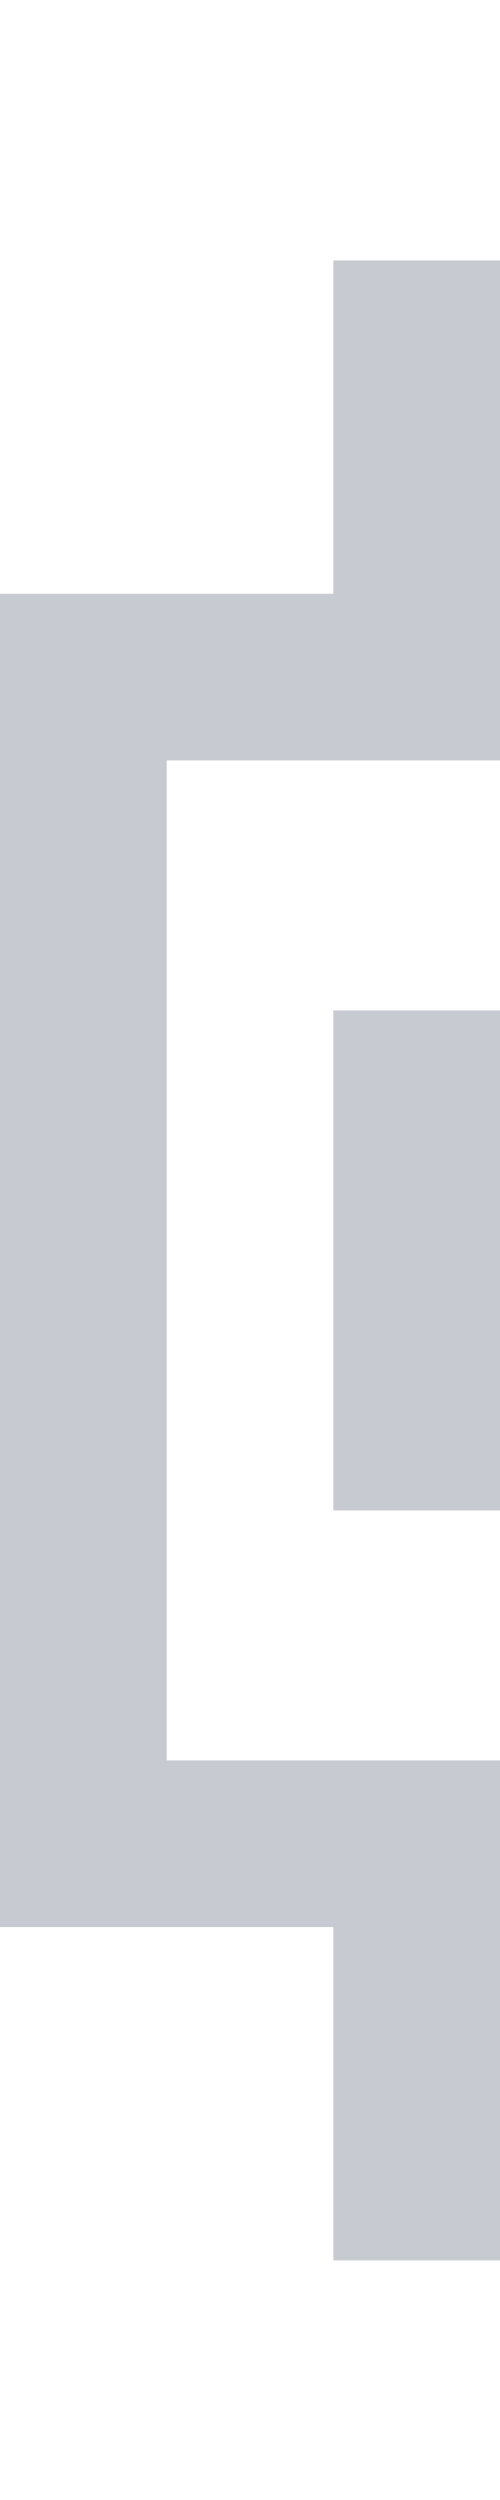
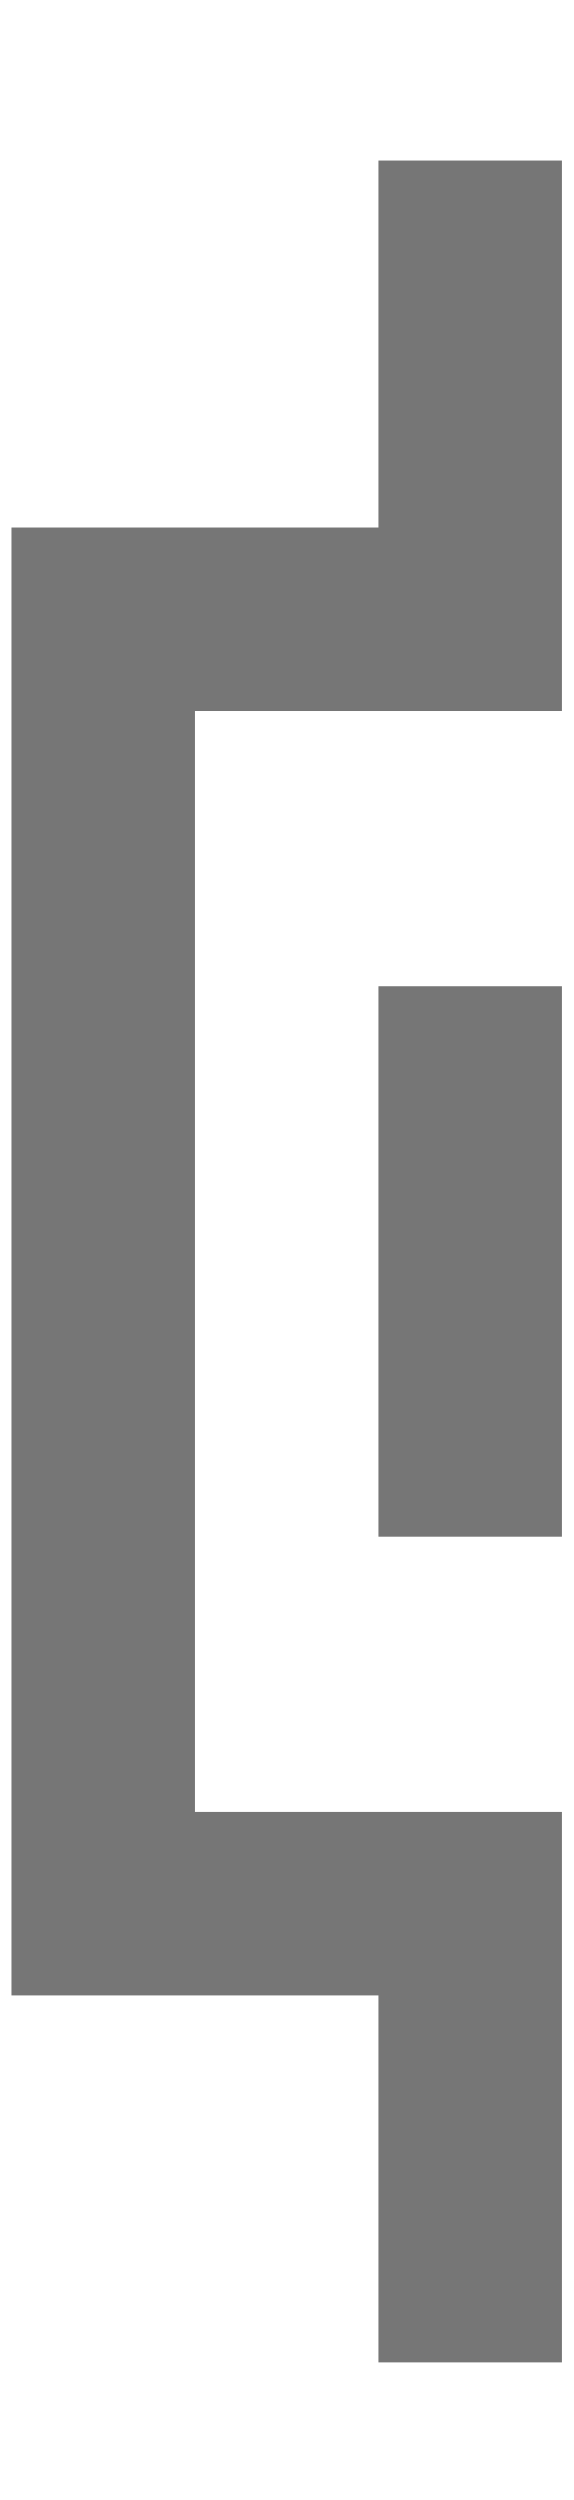
- <svg xmlns="http://www.w3.org/2000/svg" width="24" height="120" viewBox="0 0 24 120" fill="none">
-   <path fill-rule="evenodd" clip-rule="evenodd" d="M24 92.5L24 108.5L16 108.5L16 92.5L8 92.5L2.09815e-06 92.5L1.04907e-05 28.5L8 28.5L16 28.5L16 12.5L24 12.5L24 28.5L24 36.5L16 36.5L8 36.5L8 84.5L16 84.5L24 84.5L24 92.5ZM24 48.5L24 72.5L16 72.5L16 48.5L24 48.5Z" fill="#C7CAD1" />
+ <svg xmlns="http://www.w3.org/2000/svg" width="25" height="109" viewBox="0 0 25 109" fill="none">
+   <path fill-rule="evenodd" clip-rule="evenodd" d="M24.5 87L24.5 103L16.5 103L16.5 87L8.5 87L0.5 87L0.5 23L8.5 23L16.5 23L16.5 7L24.5 7L24.5 23L24.5 31L16.5 31L8.5 31L8.5 79L16.5 79L24.5 79L24.5 87ZM24.5 43L24.5 67L16.5 67L16.5 43L24.5 43Z" fill="#767676" />
</svg>
